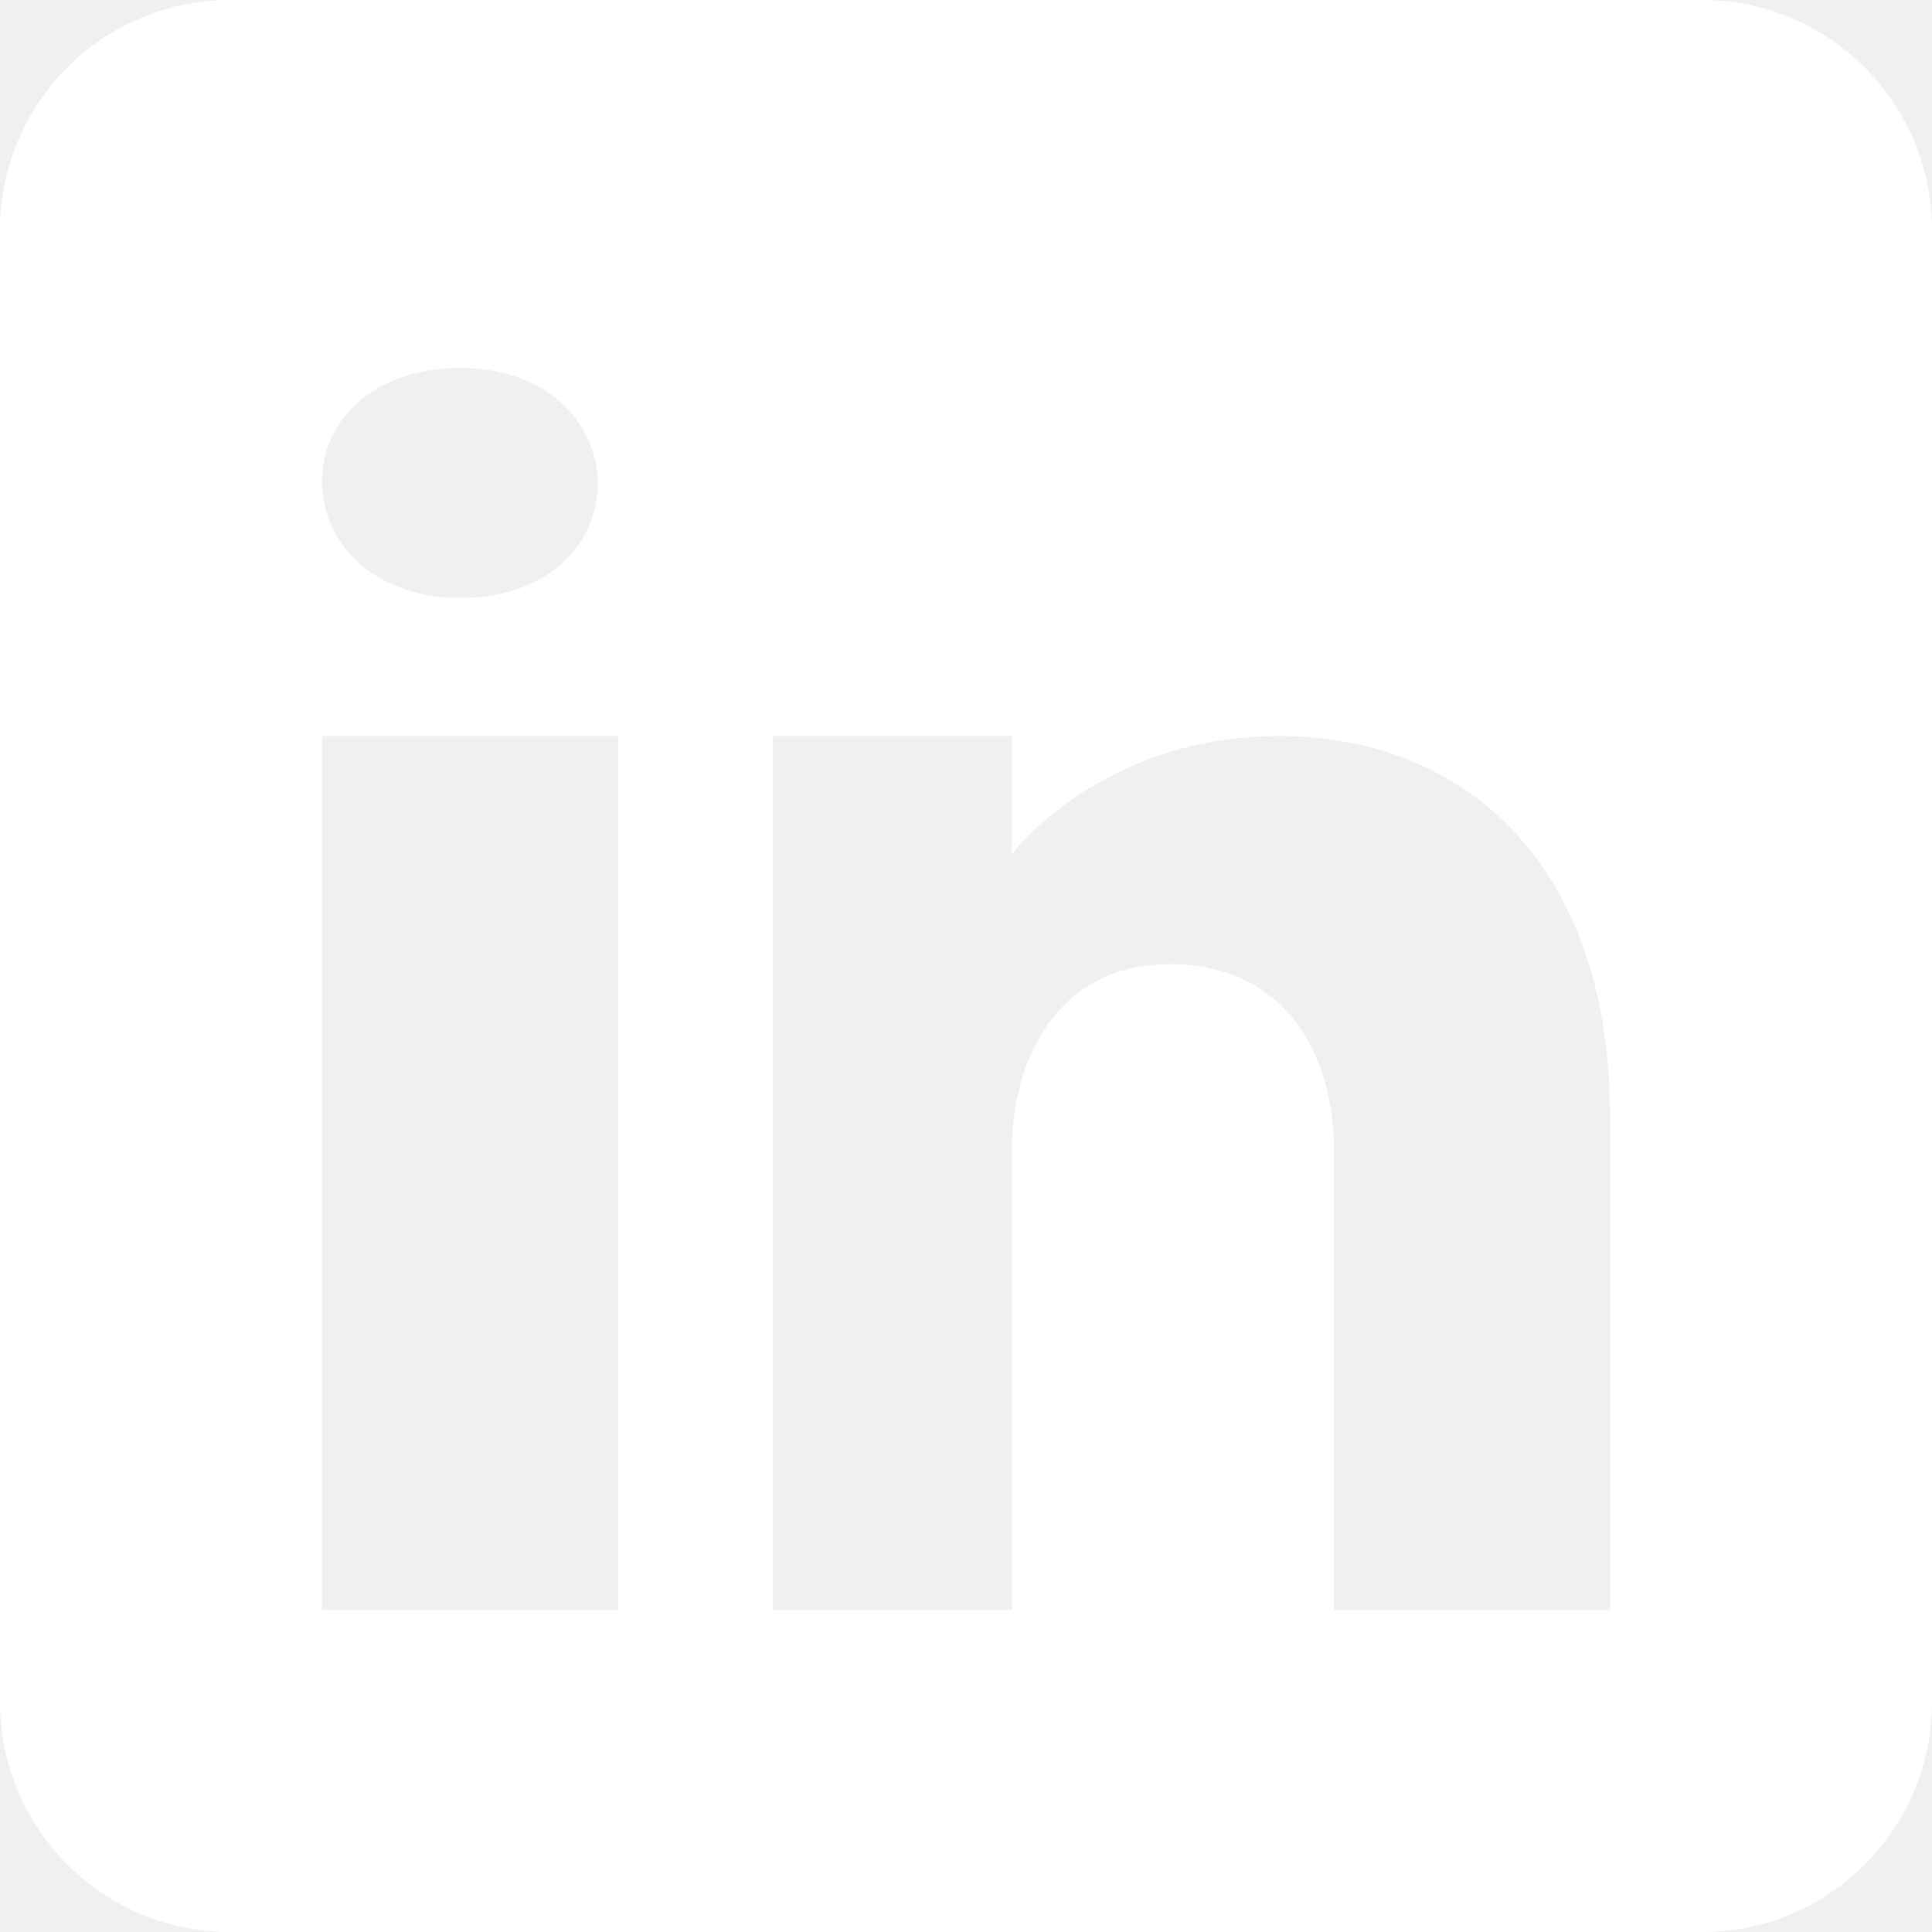
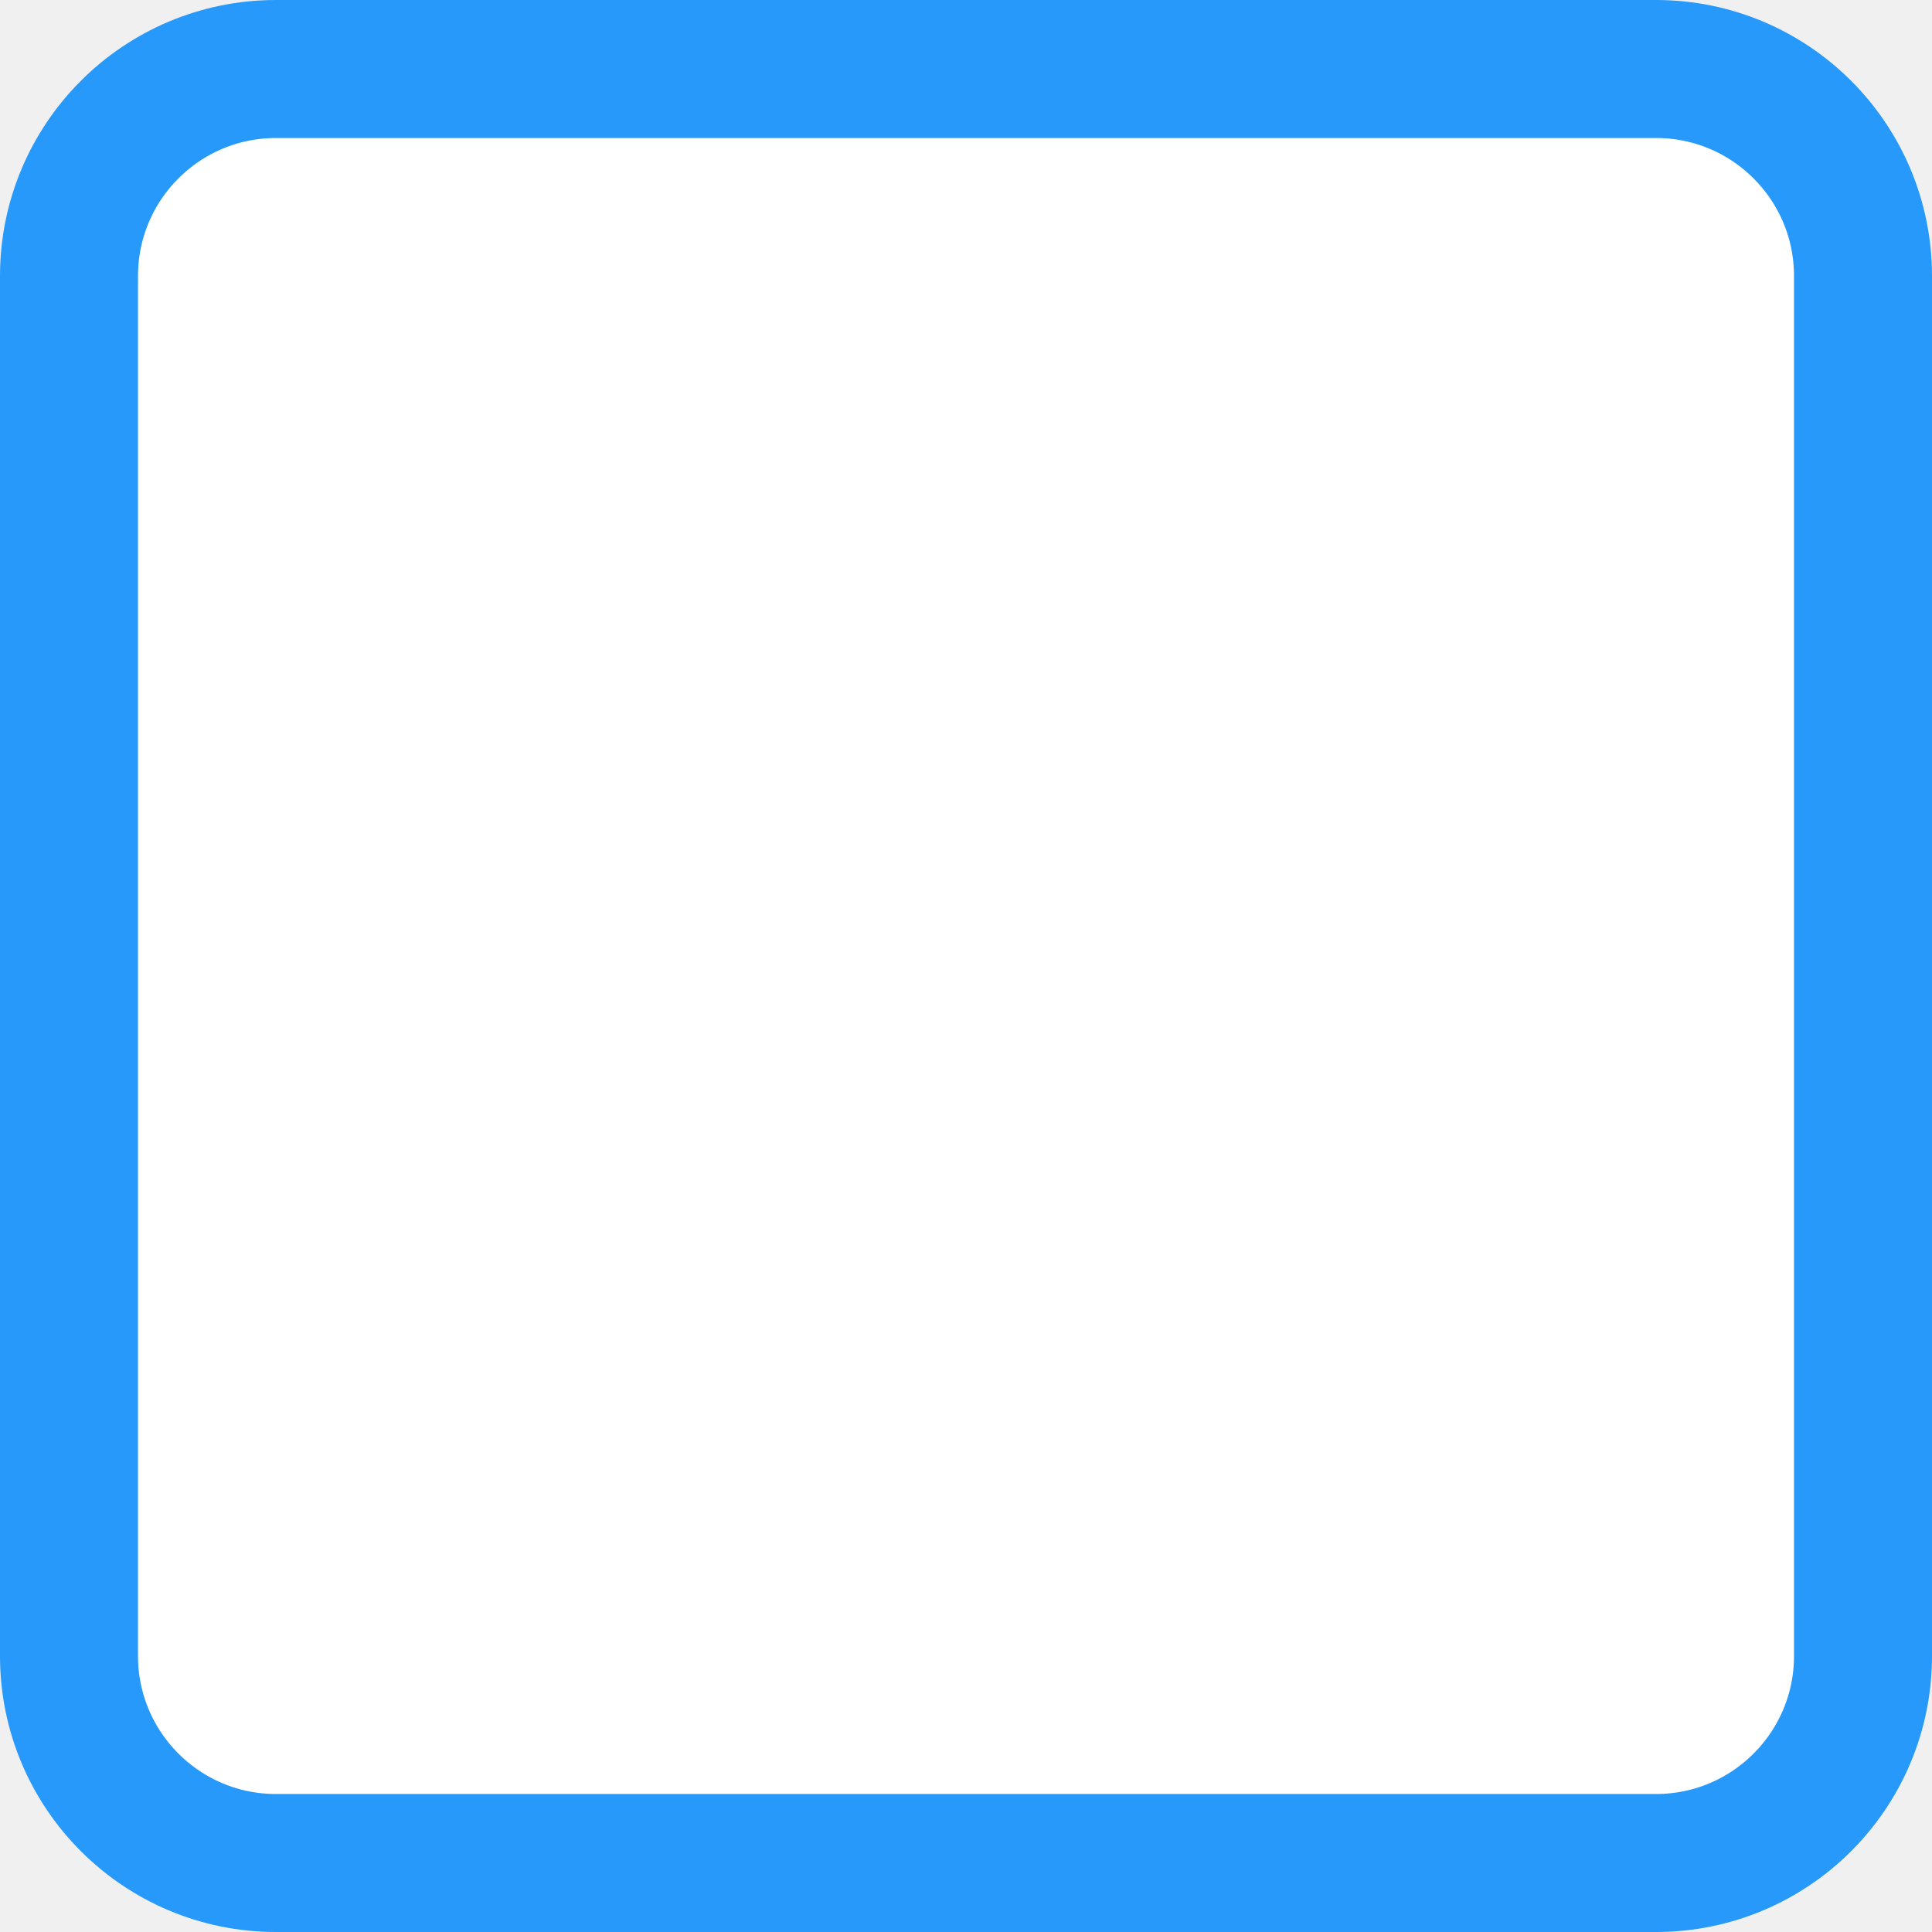
- <svg xmlns="http://www.w3.org/2000/svg" version="1.1" width="25px" height="25px">
-   <g transform="matrix(1 0 0 1 -968 -1653 )">
-     <path d="M 25 2.976  C 25 1.333  23.667 0  22.024 0  L 2.976 0  C 1.333 0  0 1.333  0 2.976  L 0 22.024  C 0 23.667  1.333 25  2.976 25  L 22.024 25  C 23.667 25  25 23.667  25 22.024  L 25 2.976  Z M 4.167 9.524  L 8 9.524  L 8 20.833  L 4.167 20.833  L 4.167 9.524  Z M 5.952 7.738  C 4.881 7.738  4.167 7.065  4.167 6.232  C 4.167 5.399  4.881 4.762  5.952 4.762  C 7.024 4.762  7.696 5.399  7.738 6.232  C 7.738 7.065  7.071 7.738  5.952 7.738  Z M 20.833 14.44  L 20.833 20.833  L 17.262 20.833  C 17.262 20.833  17.262 15.321  17.262 14.881  C 17.262 13.69  16.667 12.5  15.179 12.476  L 15.131 12.476  C 13.69 12.476  13.095 13.702  13.095 14.881  C 13.095 15.423  13.095 20.833  13.095 20.833  L 10 20.833  L 10 9.524  L 13.095 9.524  L 13.095 11.048  C 13.095 11.048  14.244 9.524  16.554 9.524  C 18.917 9.524  20.833 11.149  20.833 14.44  Z " fill-rule="nonzero" fill="#ffffff" stroke="none" transform="matrix(1 0 0 1 968 1653 )" />
-   </g>
+ <svg xmlns="http://www.w3.org/2000/svg" version="1.1" width="14px" height="14px" viewBox="186 515.5  14 14">
+   <path d="M 186.5 517.5  A 1.5 1.5 0 0 1 188 516 L 198 516  A 1.5 1.5 0 0 1 199.5 517.5 L 199.5 527.5  A 1.5 1.5 0 0 1 198 529 L 188 529  A 1.5 1.5 0 0 1 186.5 527.5 L 186.5 517.5  Z " fill-rule="nonzero" fill="#ffffff" stroke="none" />
+   <path d="M 186.5 517.5  A 1.5 1.5 0 0 1 188 516 L 198 516  A 1.5 1.5 0 0 1 199.5 517.5 L 199.5 527.5  A 1.5 1.5 0 0 1 198 529 L 188 529  A 1.5 1.5 0 0 1 186.5 527.5 L 186.5 517.5  Z " stroke-width="1" stroke="#2699fb" fill="none" />
</svg>
